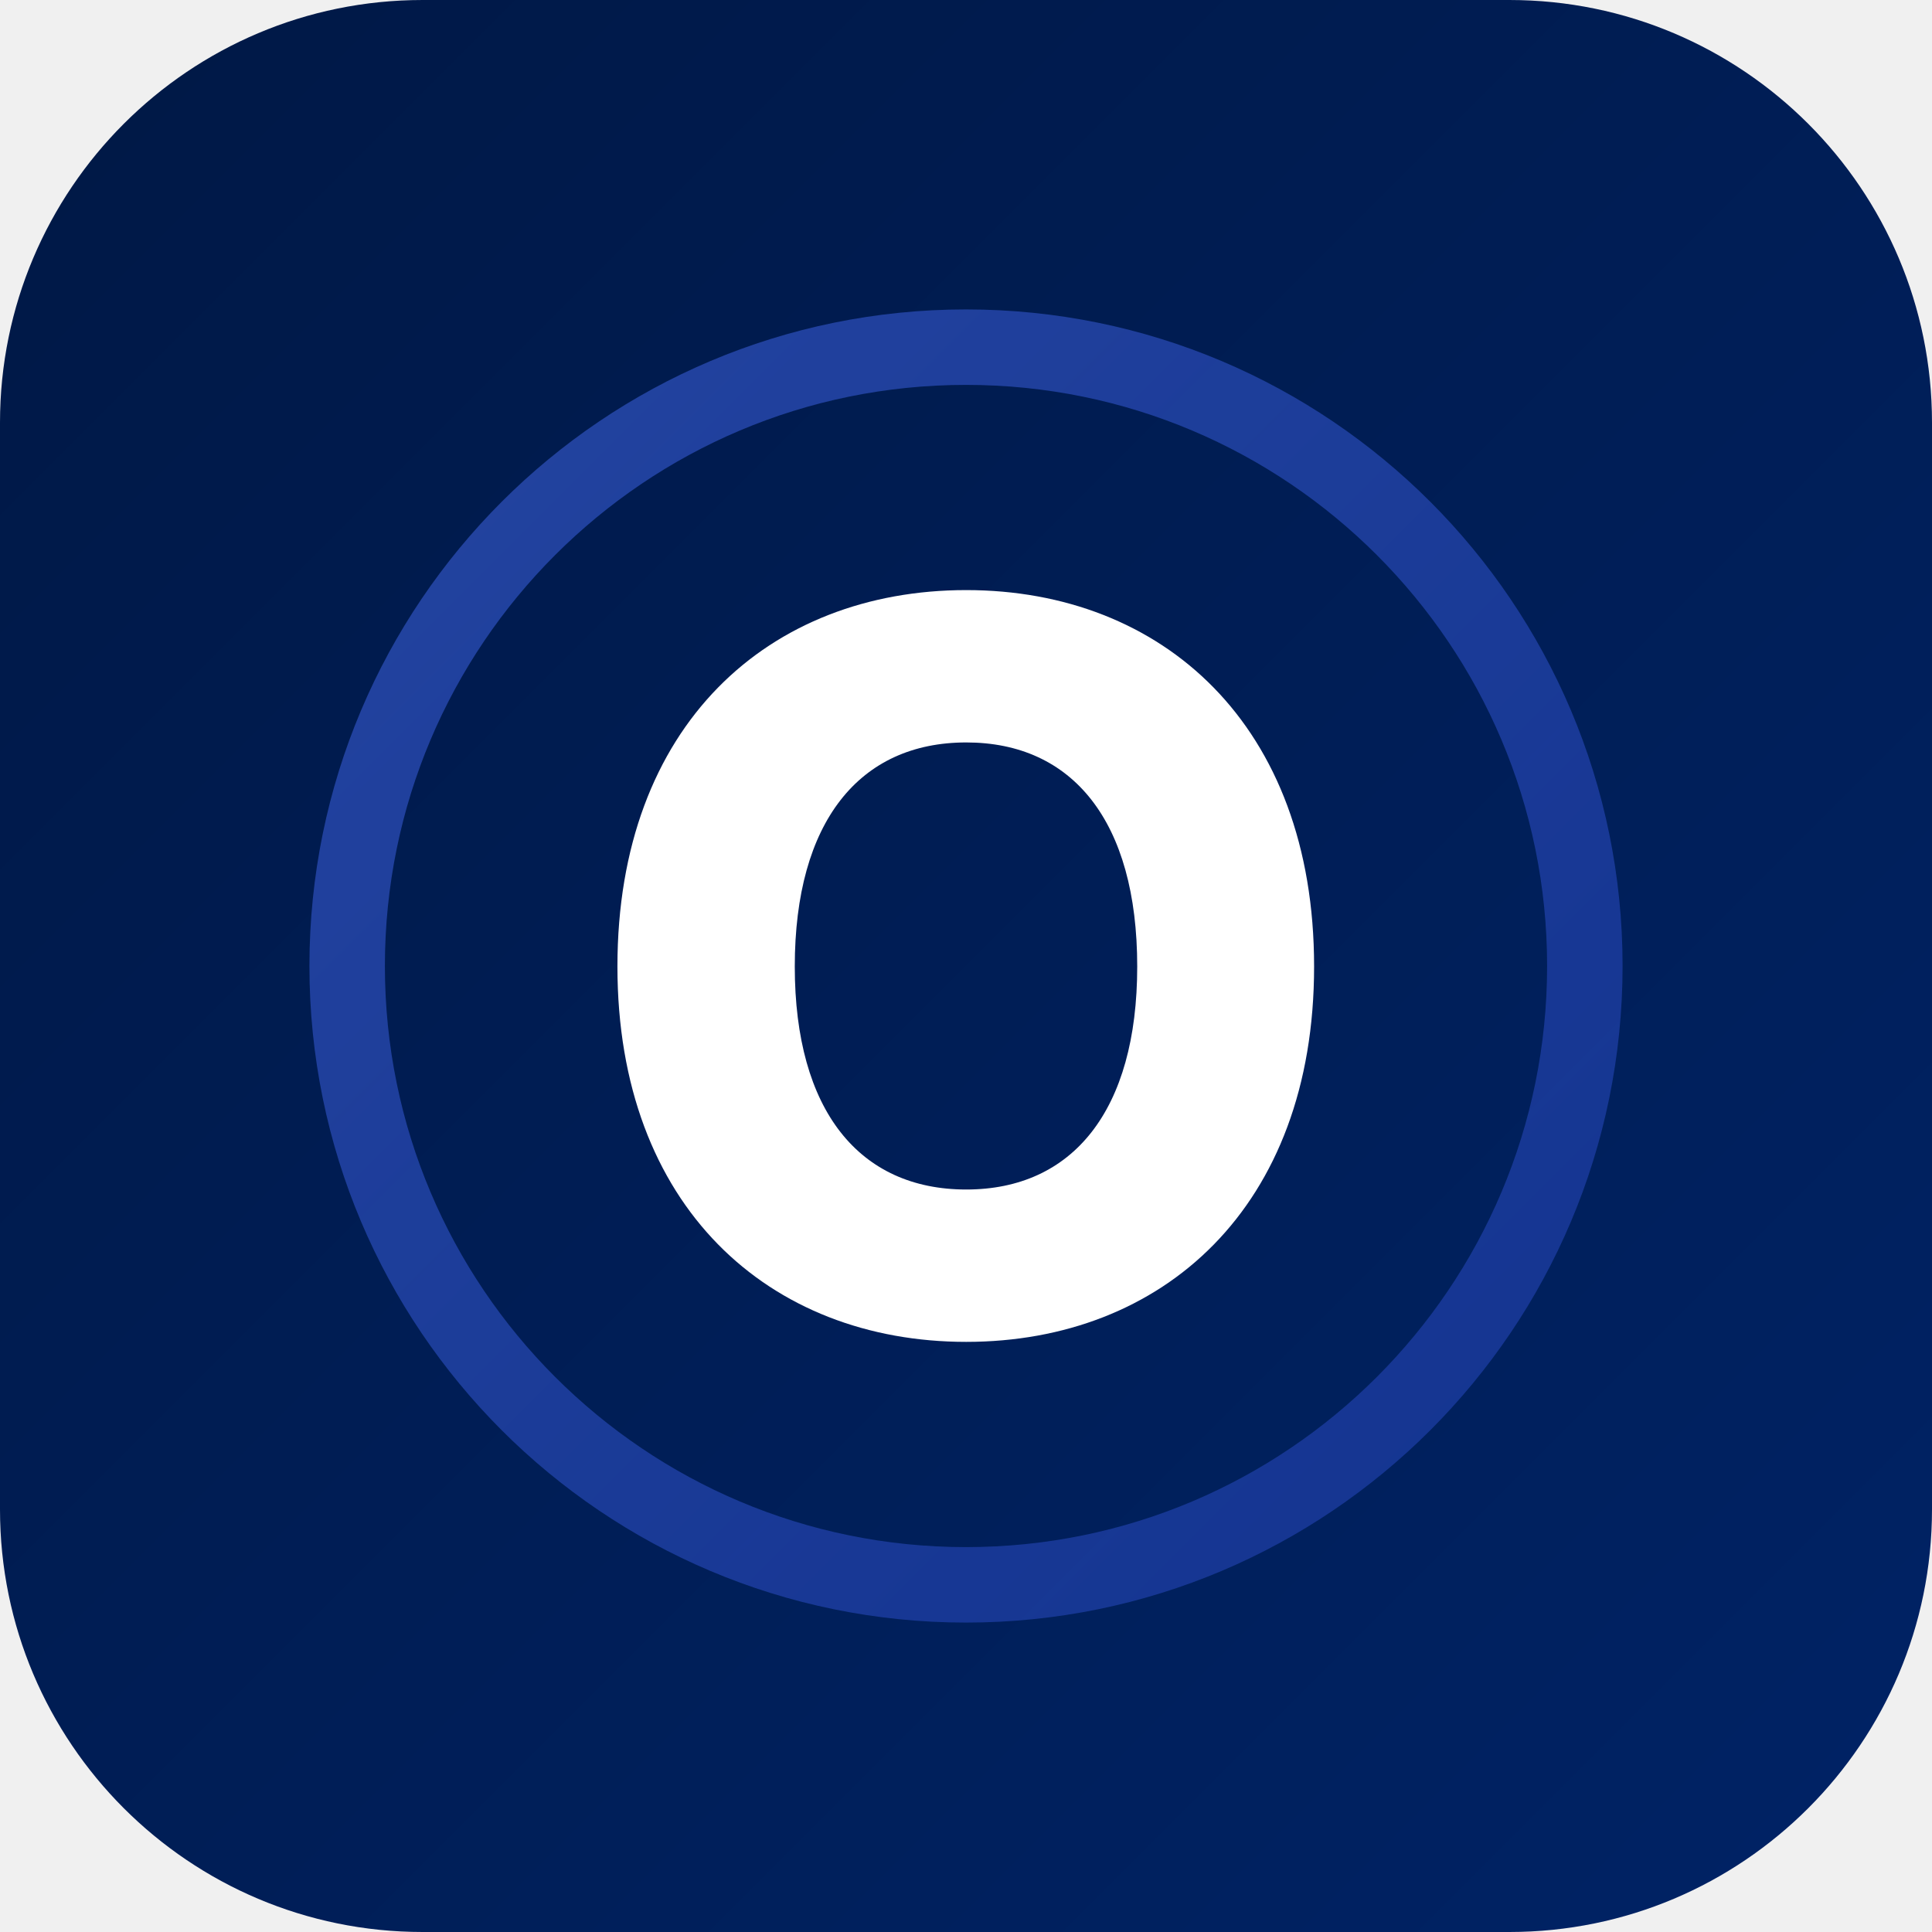
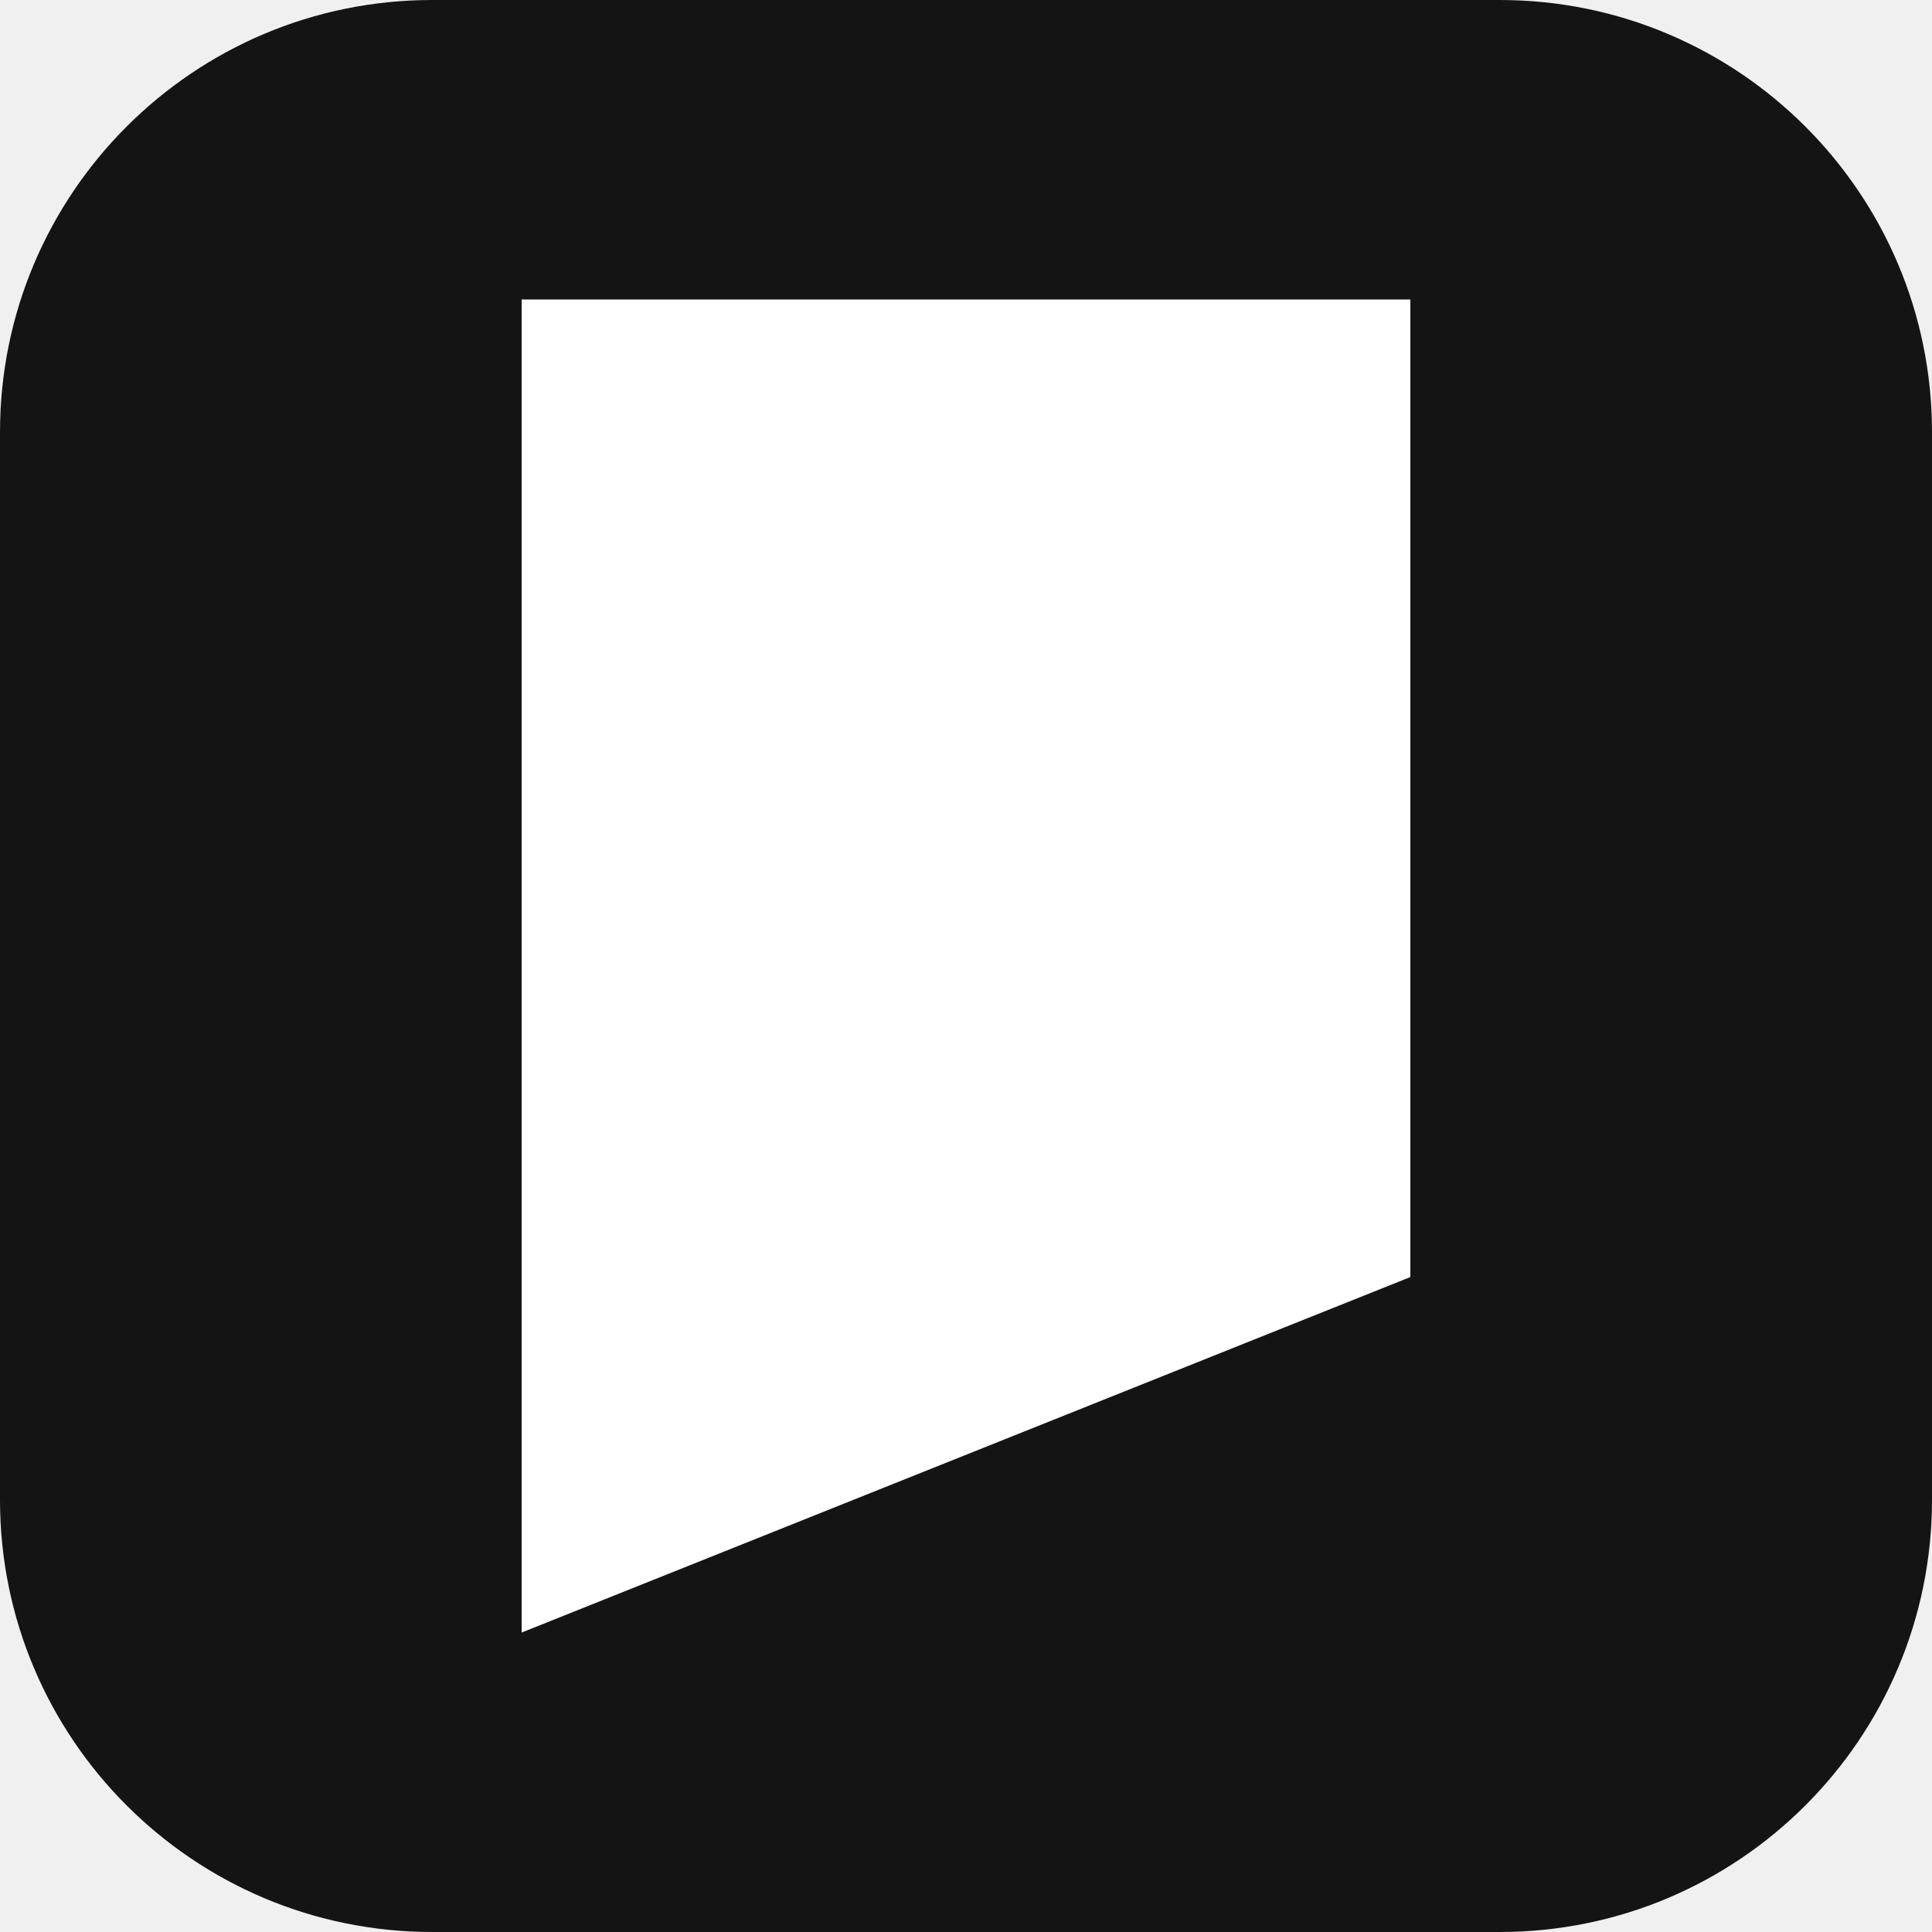
- <svg xmlns="http://www.w3.org/2000/svg" width="384" height="384" viewBox="0 0 384 384">
-   <defs>
-     <linearGradient id="bg" x1="0%" y1="0%" x2="100%" y2="100%">
-       <stop offset="0%" stop-color="#001845" />
-       <stop offset="100%" stop-color="#002366" />
-     </linearGradient>
-     <linearGradient id="accent" x1="0%" y1="0%" x2="100%" y2="100%">
-       <stop offset="0%" stop-color="#3B5FD9" />
-       <stop offset="100%" stop-color="#2040B0" />
-     </linearGradient>
-   </defs>
-   <rect width="384" height="384" rx="84" fill="url(#bg)" />
-   <circle cx="192" cy="192" r="123" fill="none" stroke="url(#accent)" stroke-width="15" opacity="0.6" />
-   <text x="192" y="192" font-family="'Inter', 'Noto Sans JP', sans-serif" font-weight="800" font-size="200" fill="white" text-anchor="middle" dominant-baseline="central" letter-spacing="-4">O</text>
+ <svg xmlns="http://www.w3.org/2000/svg" width="1024" height="1024" viewBox="0 0 1024 1024">
+   <rect width="1024" height="1024" rx="229.1" fill="#141414" />
+   <g transform="translate(276.48 158.72)">
+     <path d="M 0 0 L 471.04 0 L 471.04 518.14 L 0 706.56 Z" fill="#FFFFFF" />
+   </g>
</svg>
